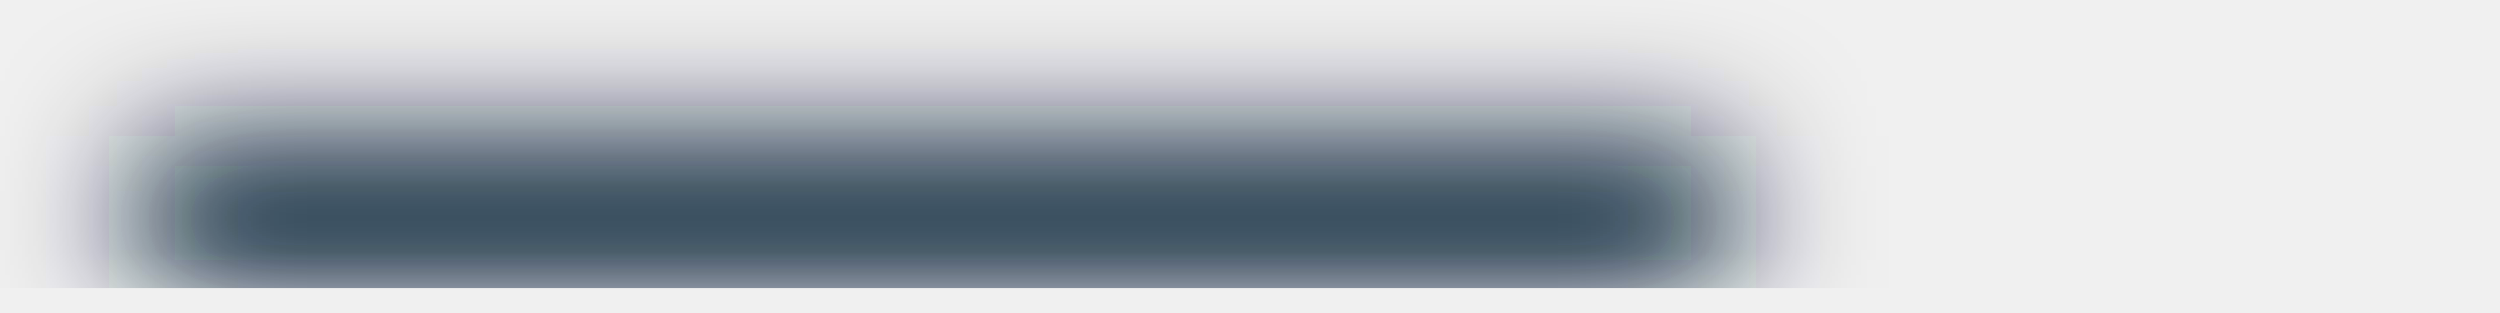
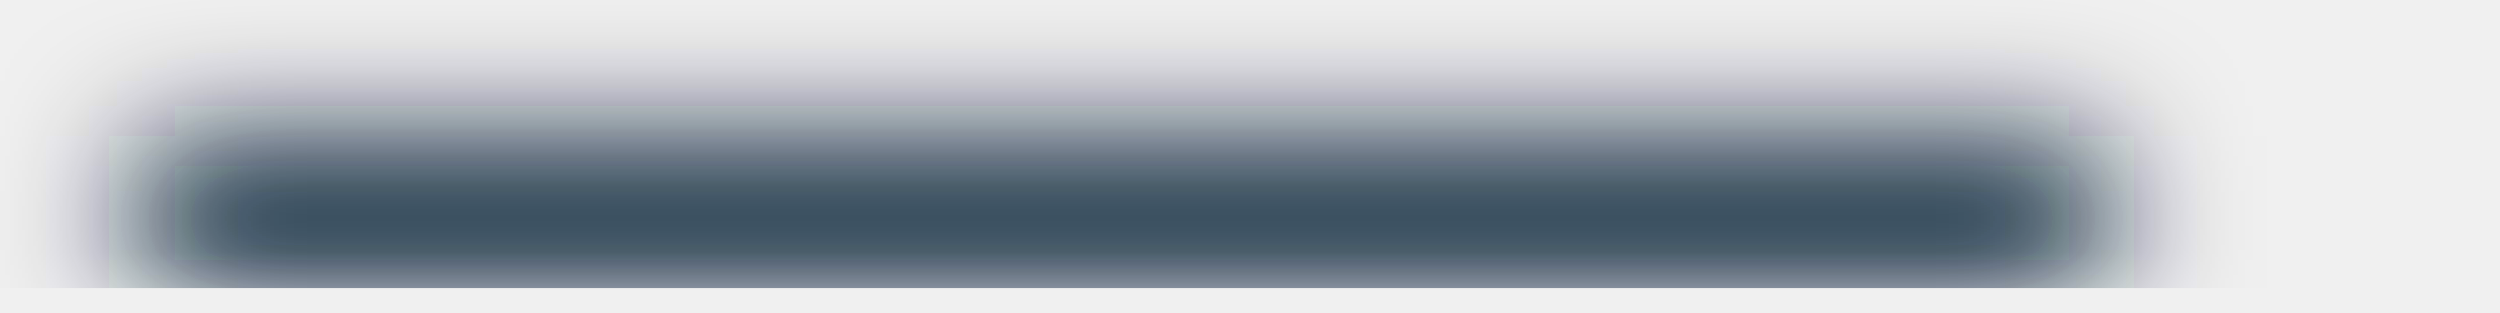
<svg xmlns="http://www.w3.org/2000/svg" width="512" height="64" viewBox="0 0 512 64">
  <defs>
    <filter id="soft" filterUnits="userSpaceOnUse" x="-60" y="-60" width="632" height="184">
      <feGaussianBlur stdDeviation="14.23 13.06" />
    </filter>
    <mask id="cut" maskUnits="userSpaceOnUse" x="0" y="0" width="512" height="64">
      <rect width="512" height="59" fill="#fff" />
    </mask>
  </defs>
  <g mask="url(#cut)">
-     <rect x="29.08" y="28.05" width="323.93" height="40.95" fill="#021931" fill-opacity="0.893" filter="url(#soft)" />
+     <rect x="29.08" y="28.05" width="401.25" height="40.95" fill="#021931" fill-opacity="0.893" filter="url(#soft)" />
  </g>
</svg>
